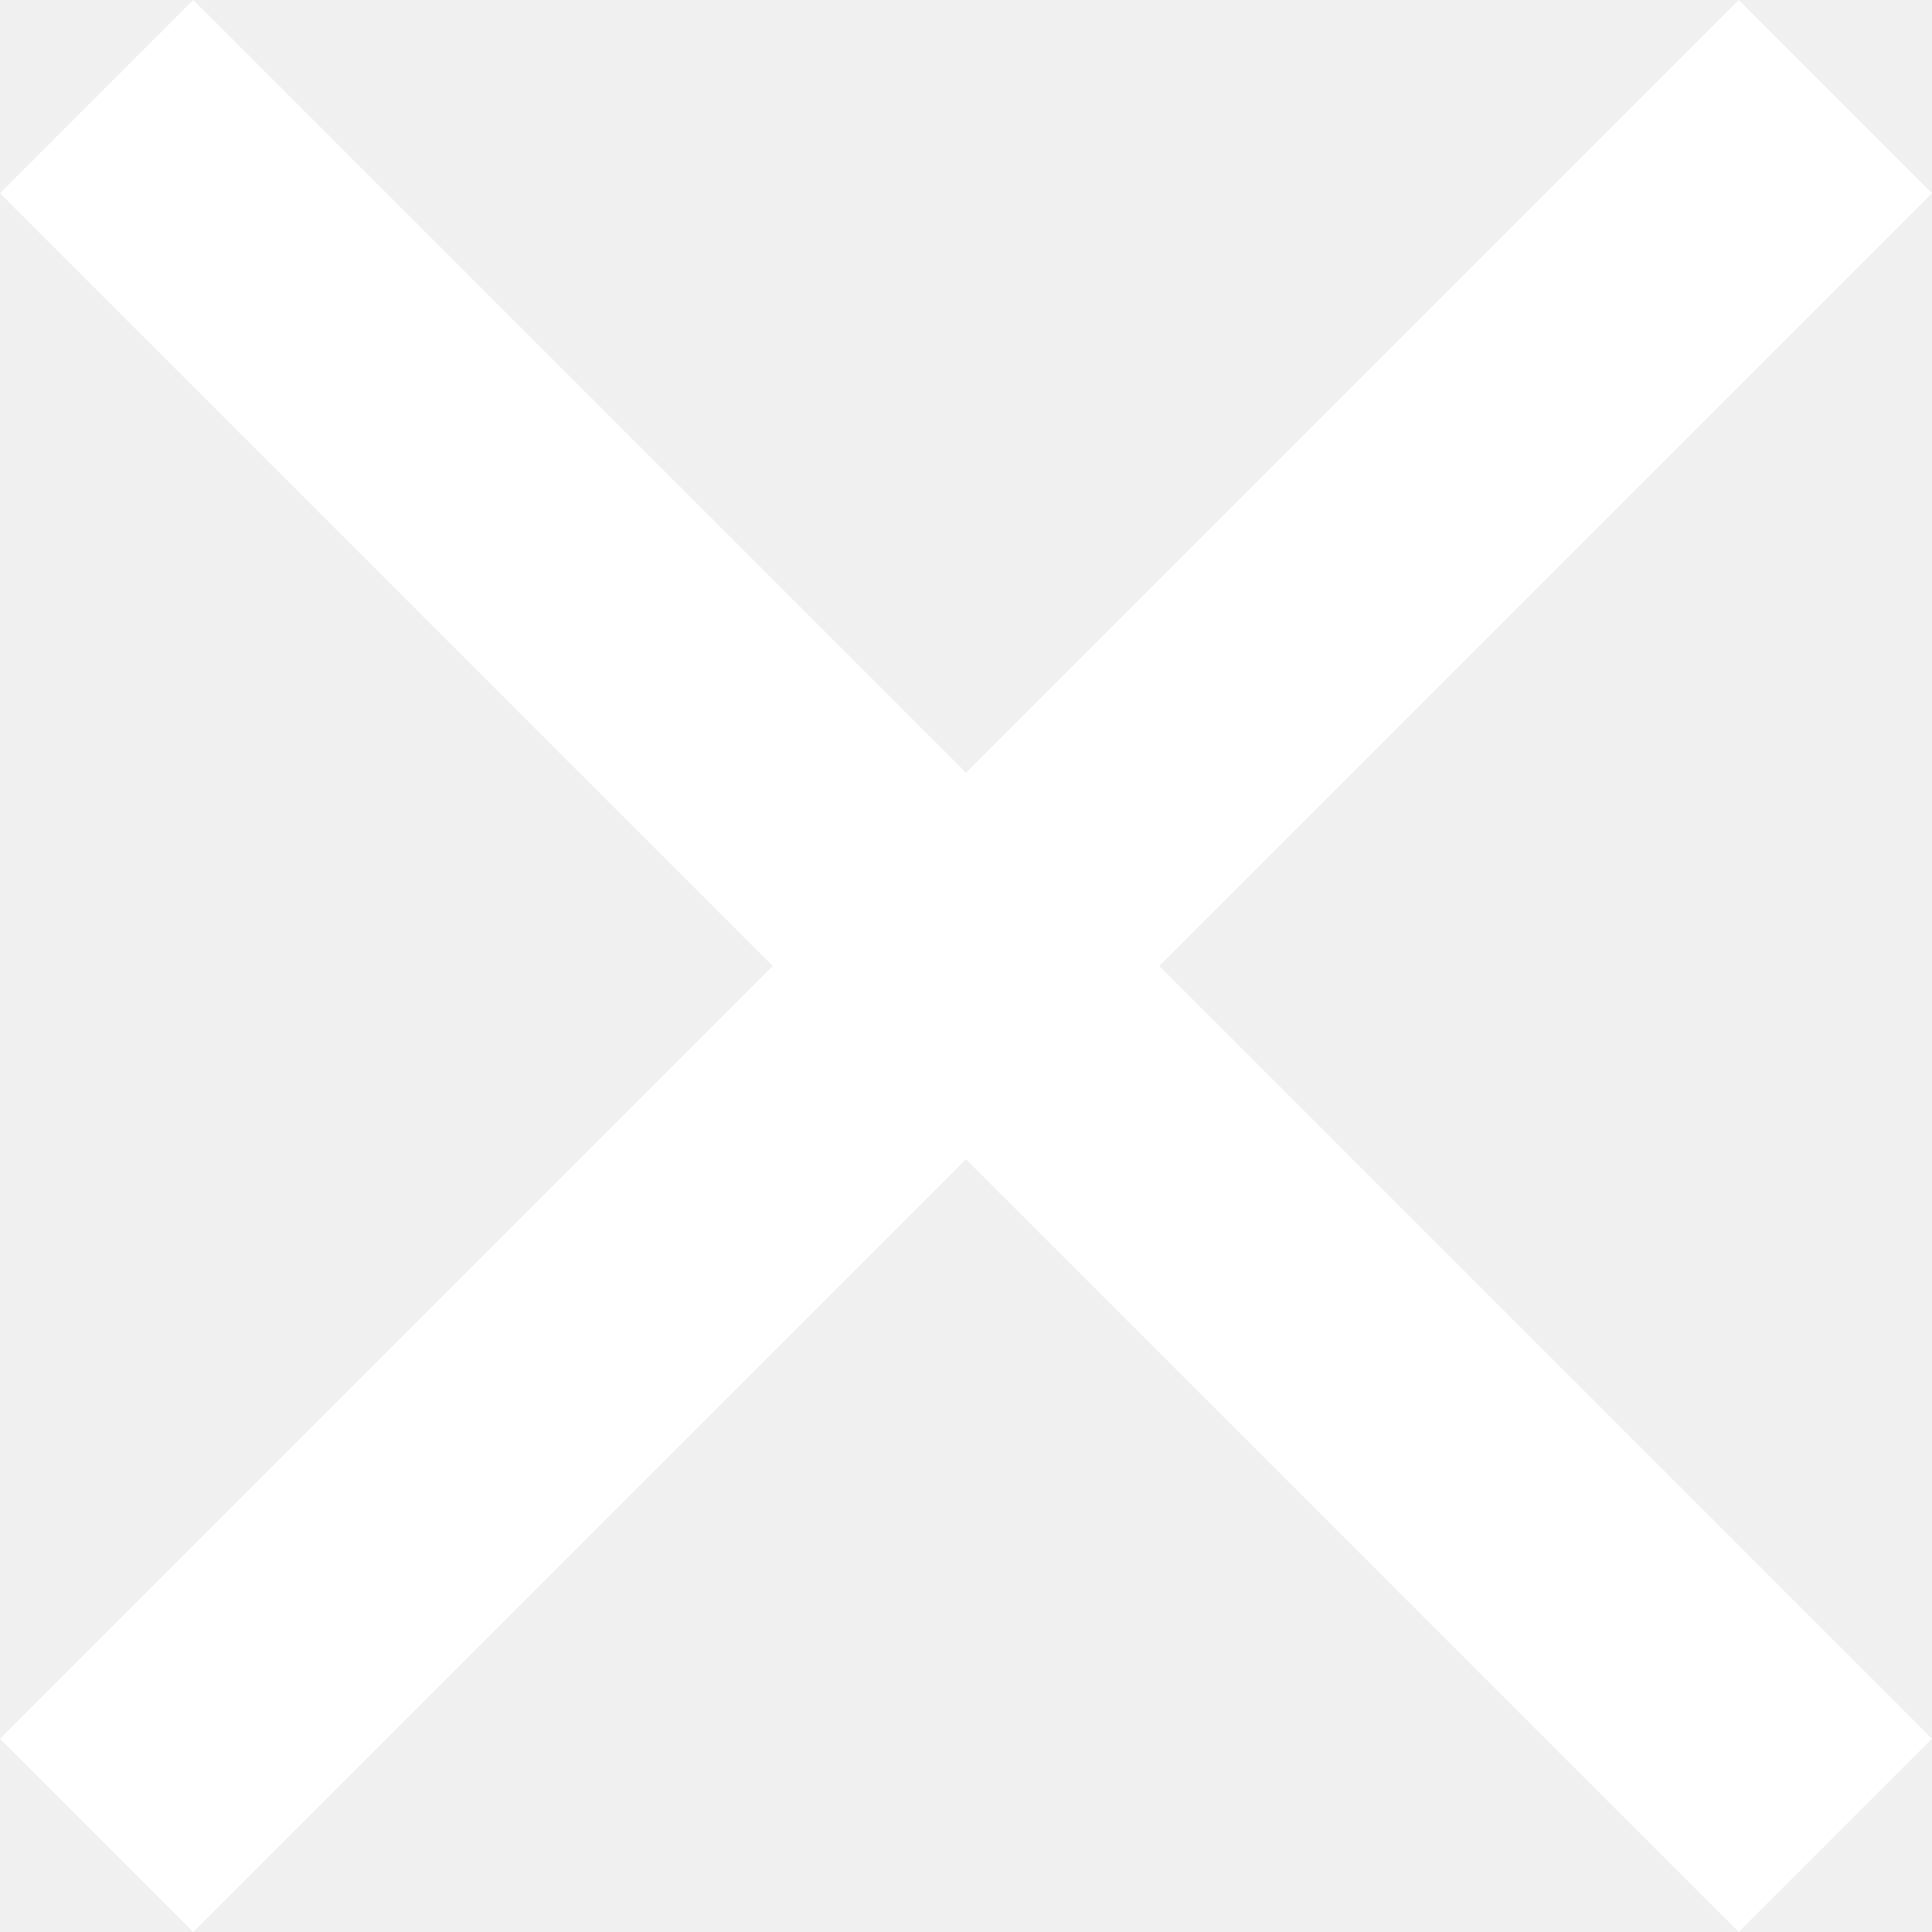
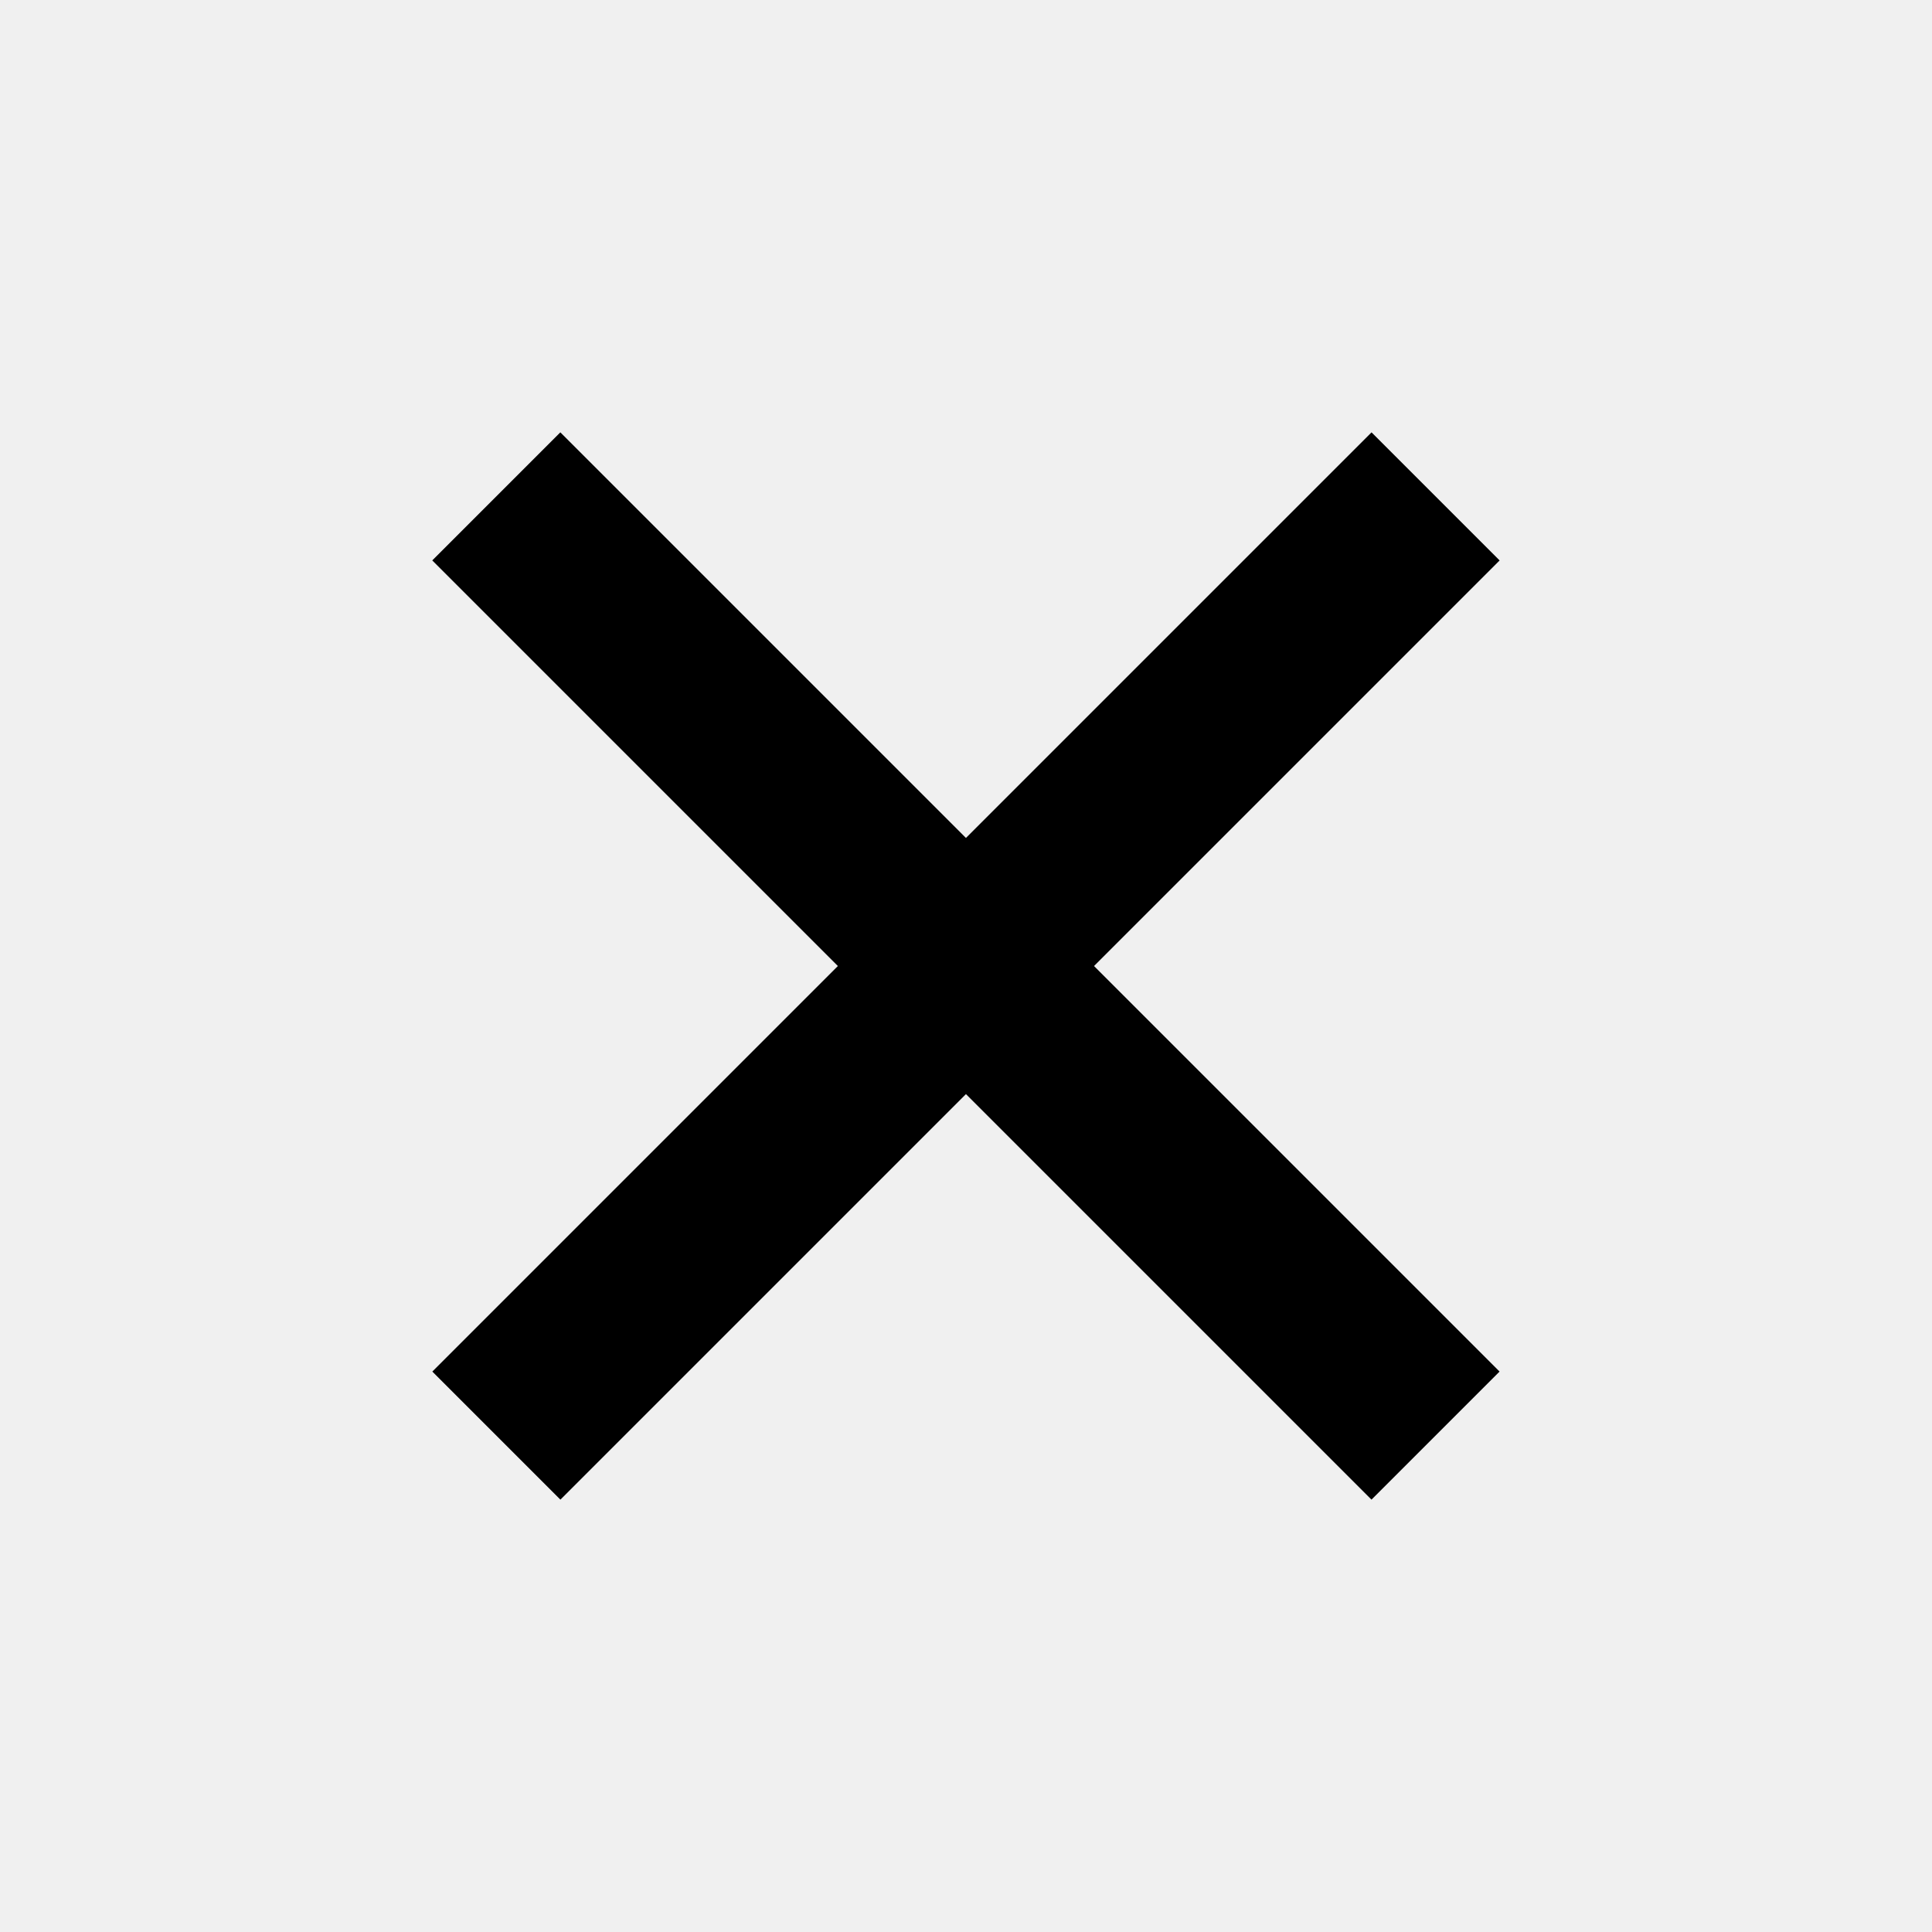
<svg xmlns="http://www.w3.org/2000/svg" width="32" height="32" viewBox="0 0 32 32" fill="none">
-   <path d="M32 28.8L19.2 16L32 3.2L28.8 0L16 12.8L3.2 0L0 3.2L12.8 16L0 28.8L3.2 32L16 19.2L28.8 32L32 28.8Z" fill="white" />
+   <rect x="7.16" y="9.282" width="3" height="22" transform="rotate(-45 7.16016 9.28249)" fill="black" />
+   <rect x="22.717" y="7.161" width="3" height="22" transform="rotate(45 22.7168 7.16117)" fill="black" />
</svg>
